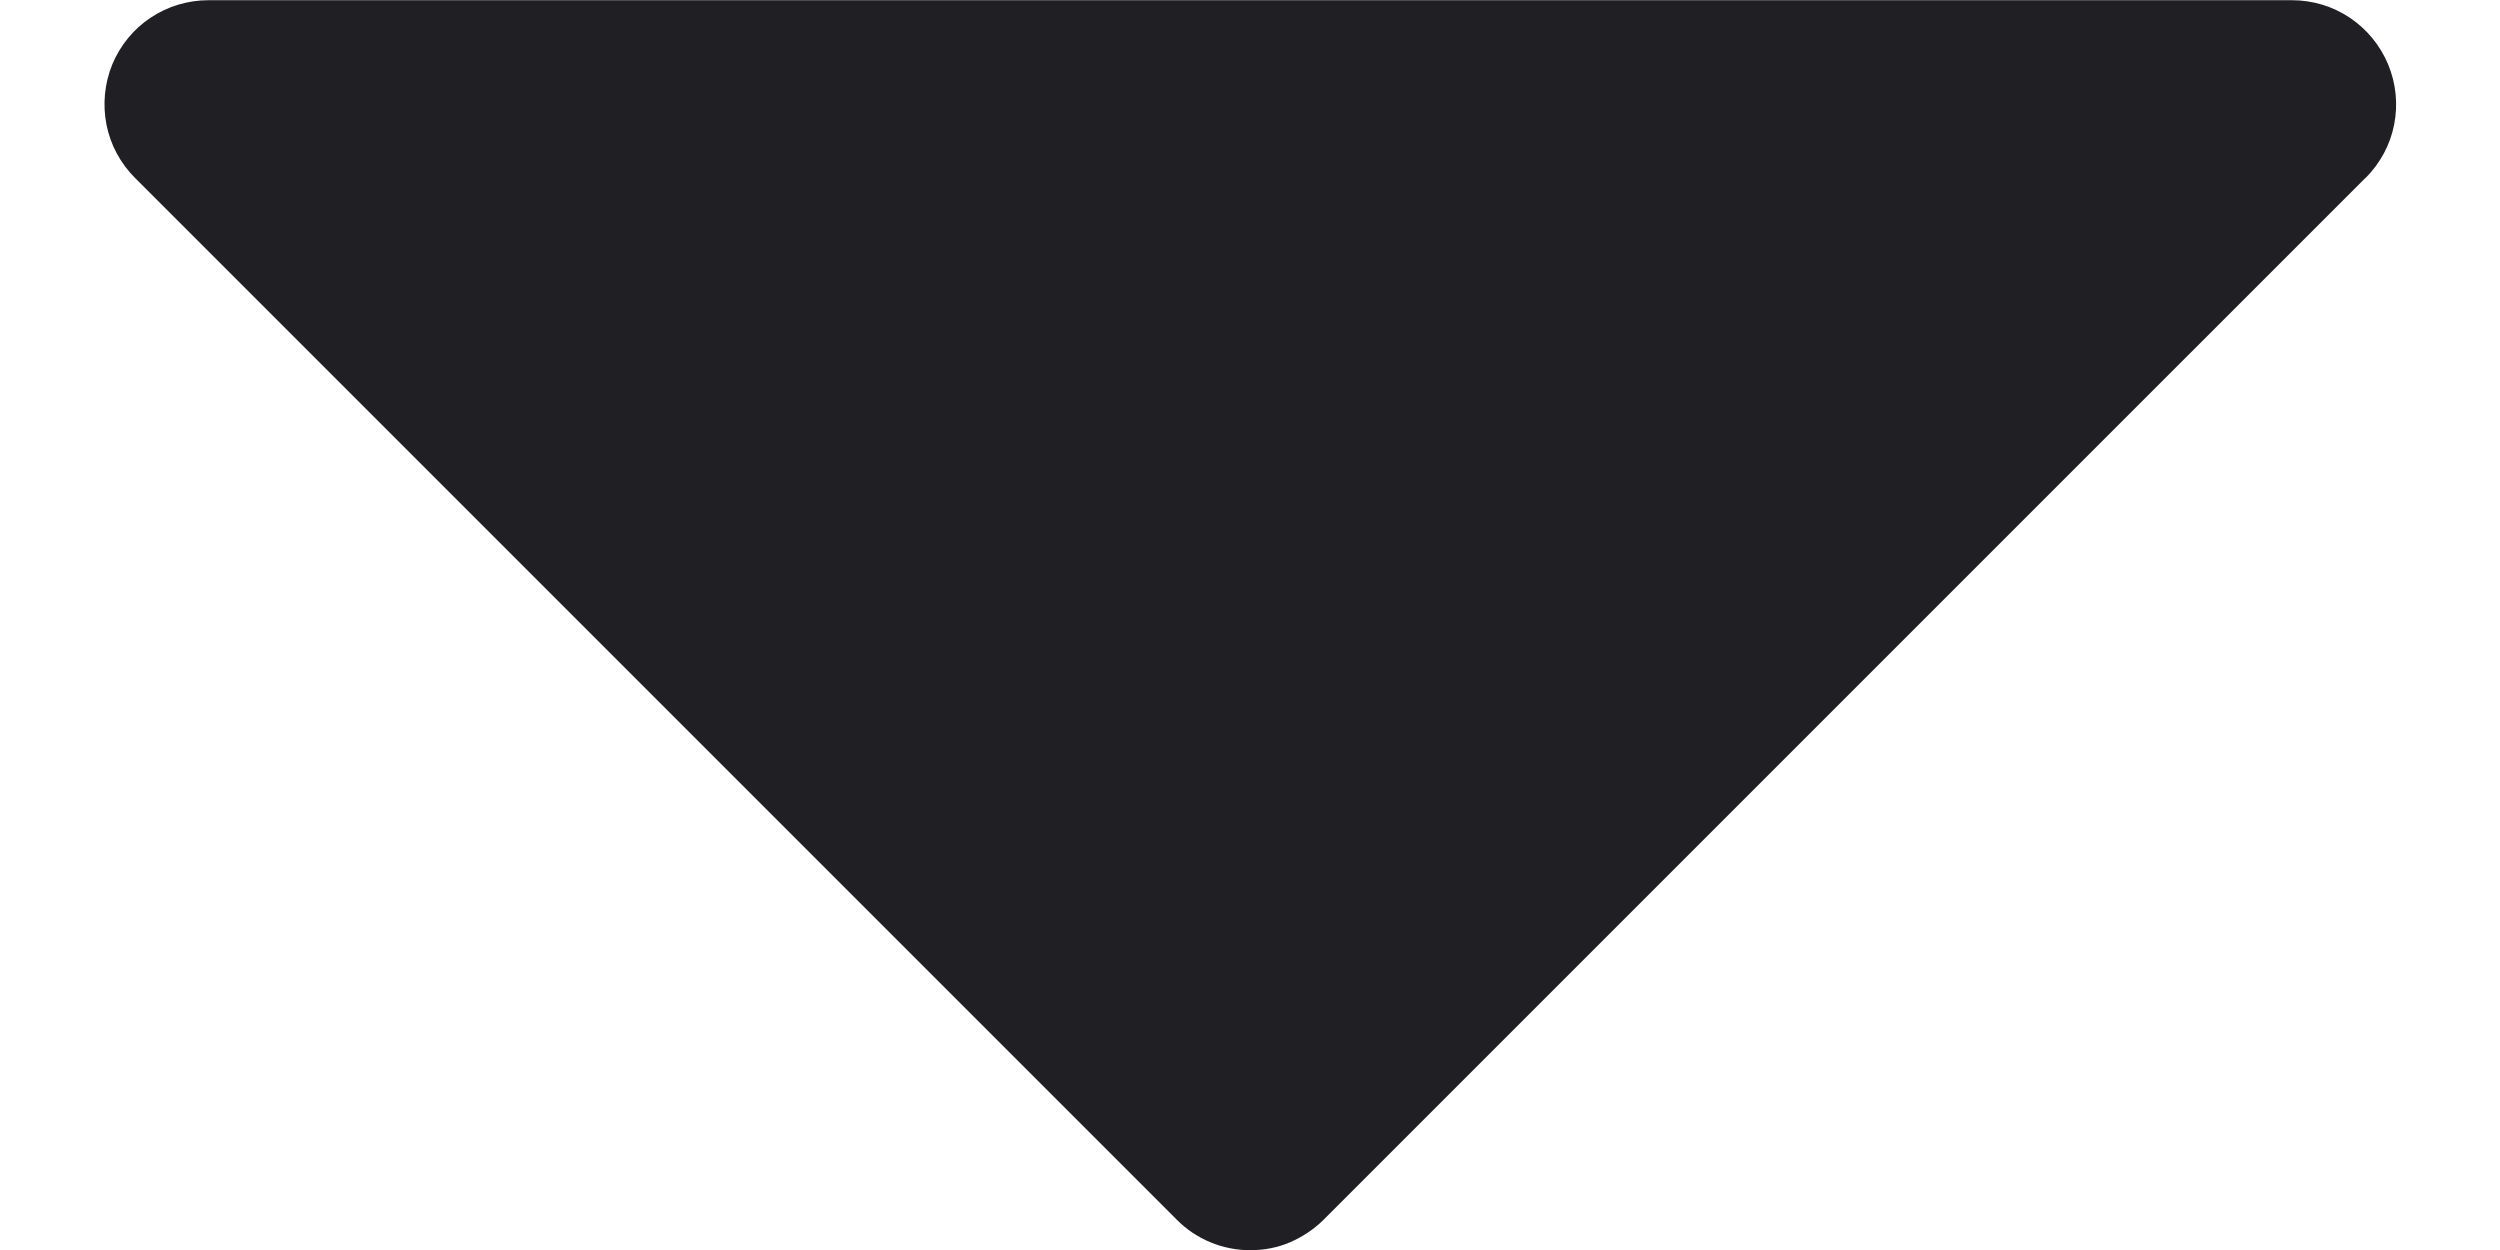
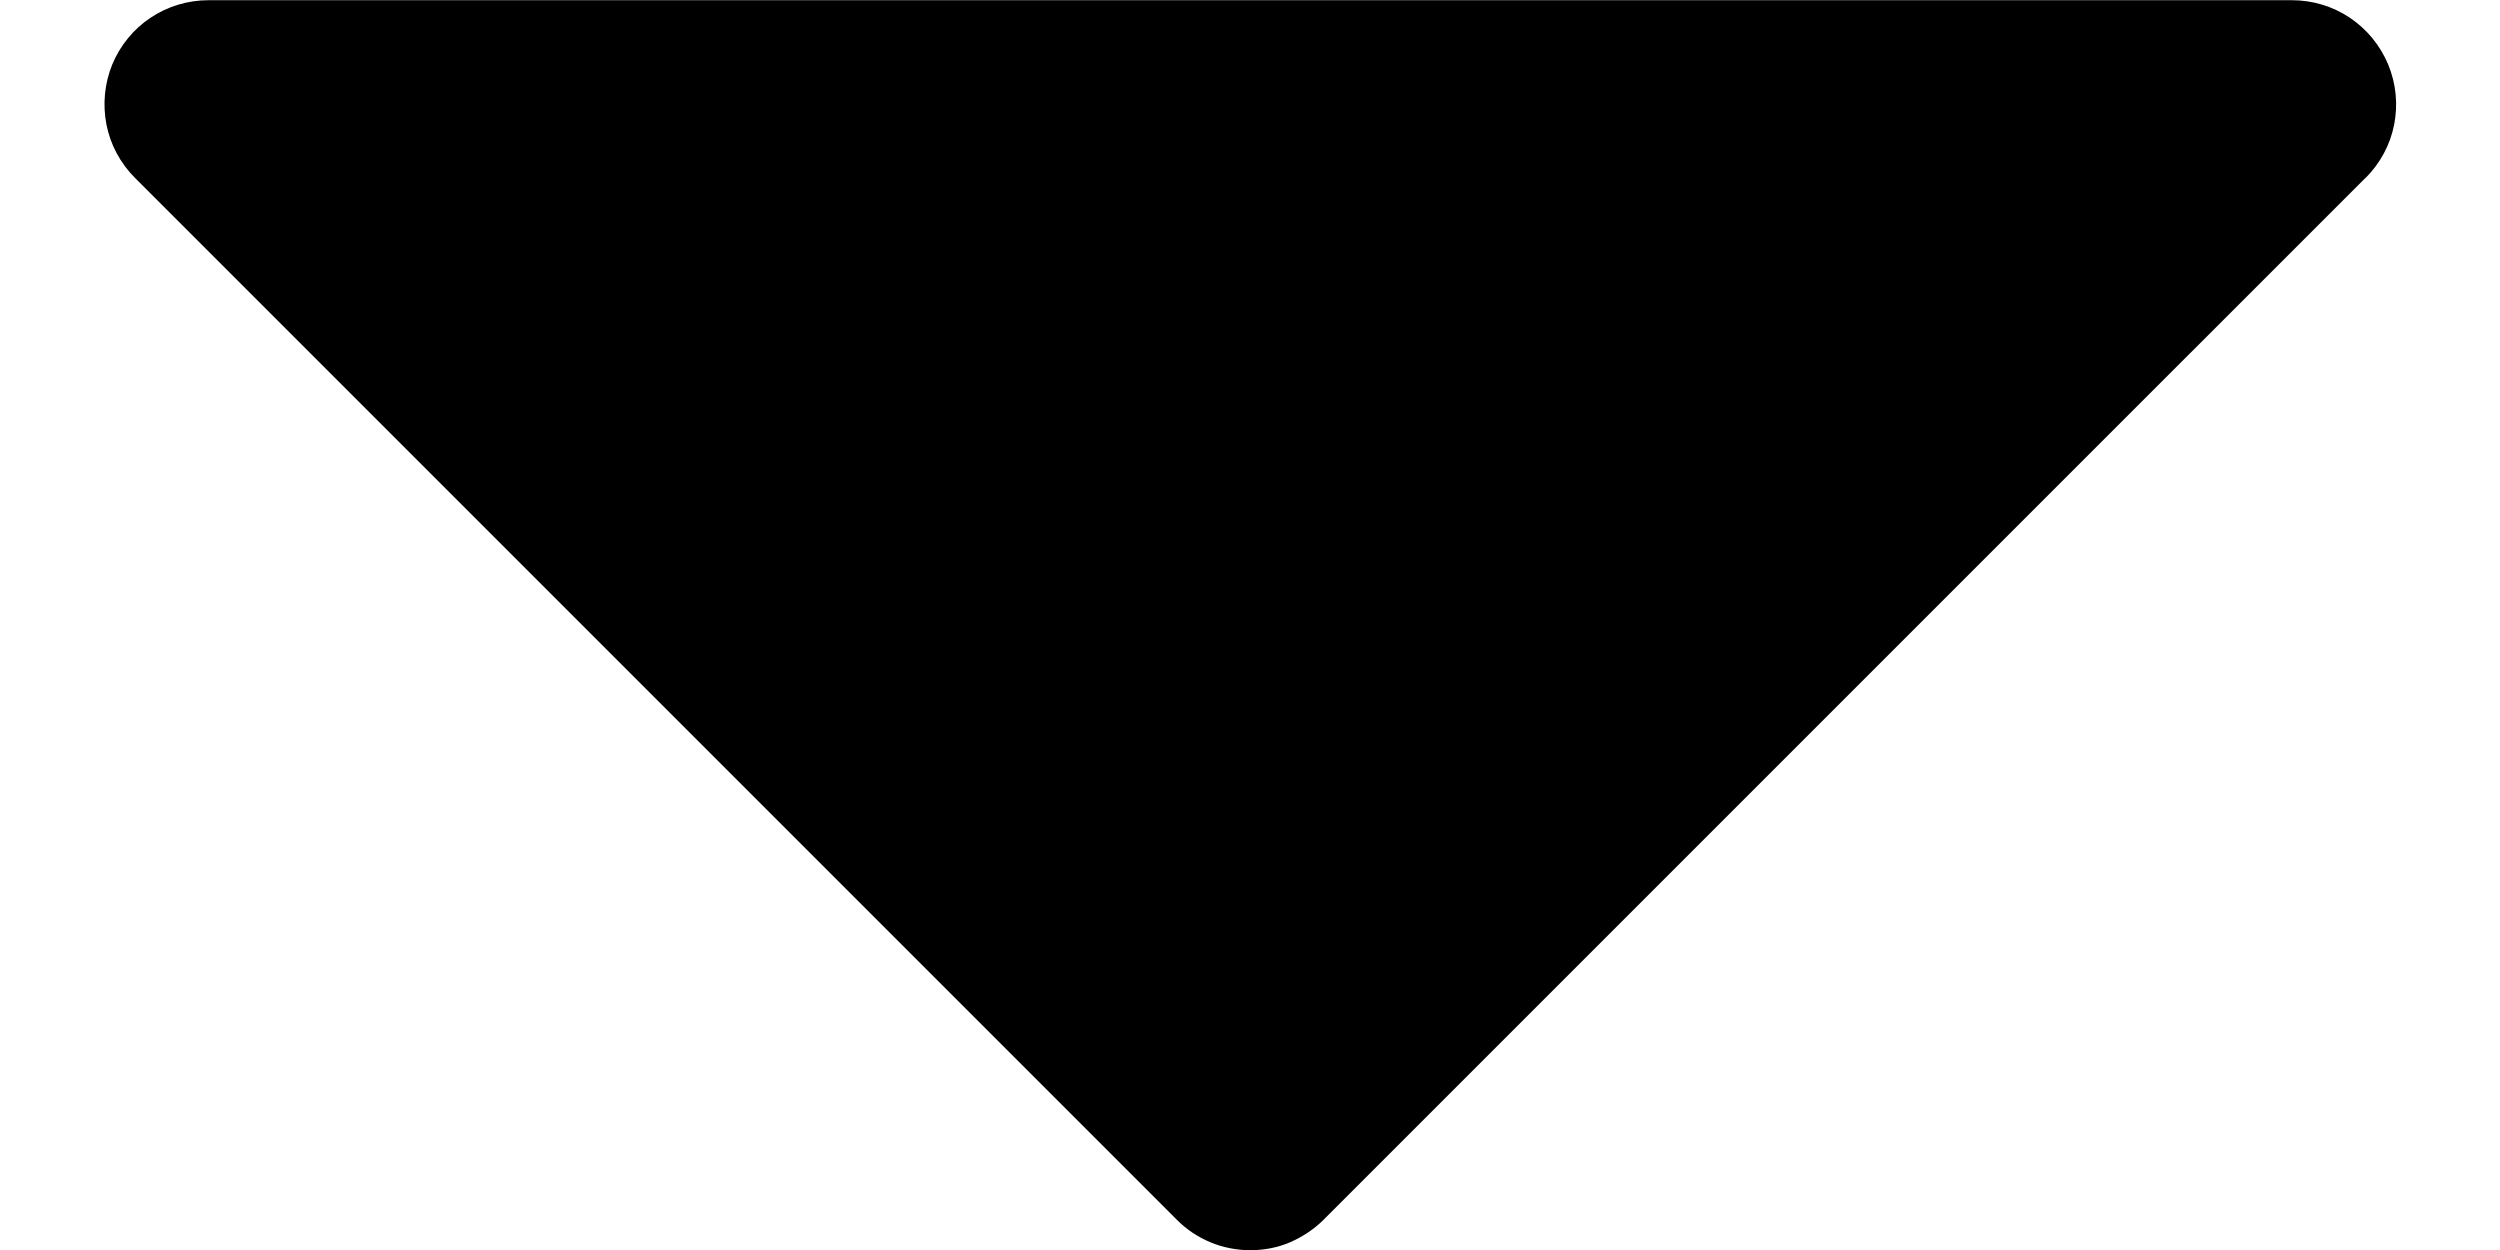
- <svg xmlns="http://www.w3.org/2000/svg" fill="none" height="6" viewBox="0 0 12 6" width="12">
-   <path d="m11.354.854-5 5c-.046.046-.102.083-.162.109s-.126.038-.191.038-.131-.013-.191-.038-.116-.062-.162-.109l-5-5c-.07-.07-.118-.159-.137-.256-.019-.097-.009-.198.028-.289.038-.091.102-.17.184-.224.082-.055.179-.084.278-.084h10c.099-0.0.196.029.278.084.082.055.146.133.184.224.038.091.048.192.029.289-.019.097-.067.186-.137.256z" fill="#201f24" />
+ <svg xmlns="http://www.w3.org/2000/svg" fill="currentColor" viewBox="0 0 12 6">
+   <path d="m11.354.854-5 5c-.046.046-.102.083-.162.109s-.126.038-.191.038-.131-.013-.191-.038-.116-.062-.162-.109l-5-5c-.07-.07-.118-.159-.137-.256-.019-.097-.009-.198.028-.289.038-.091.102-.17.184-.224.082-.055.179-.084.278-.084h10c.099-0.0.196.029.278.084.082.055.146.133.184.224.038.091.048.192.029.289-.019.097-.067.186-.137.256z" />
</svg>
